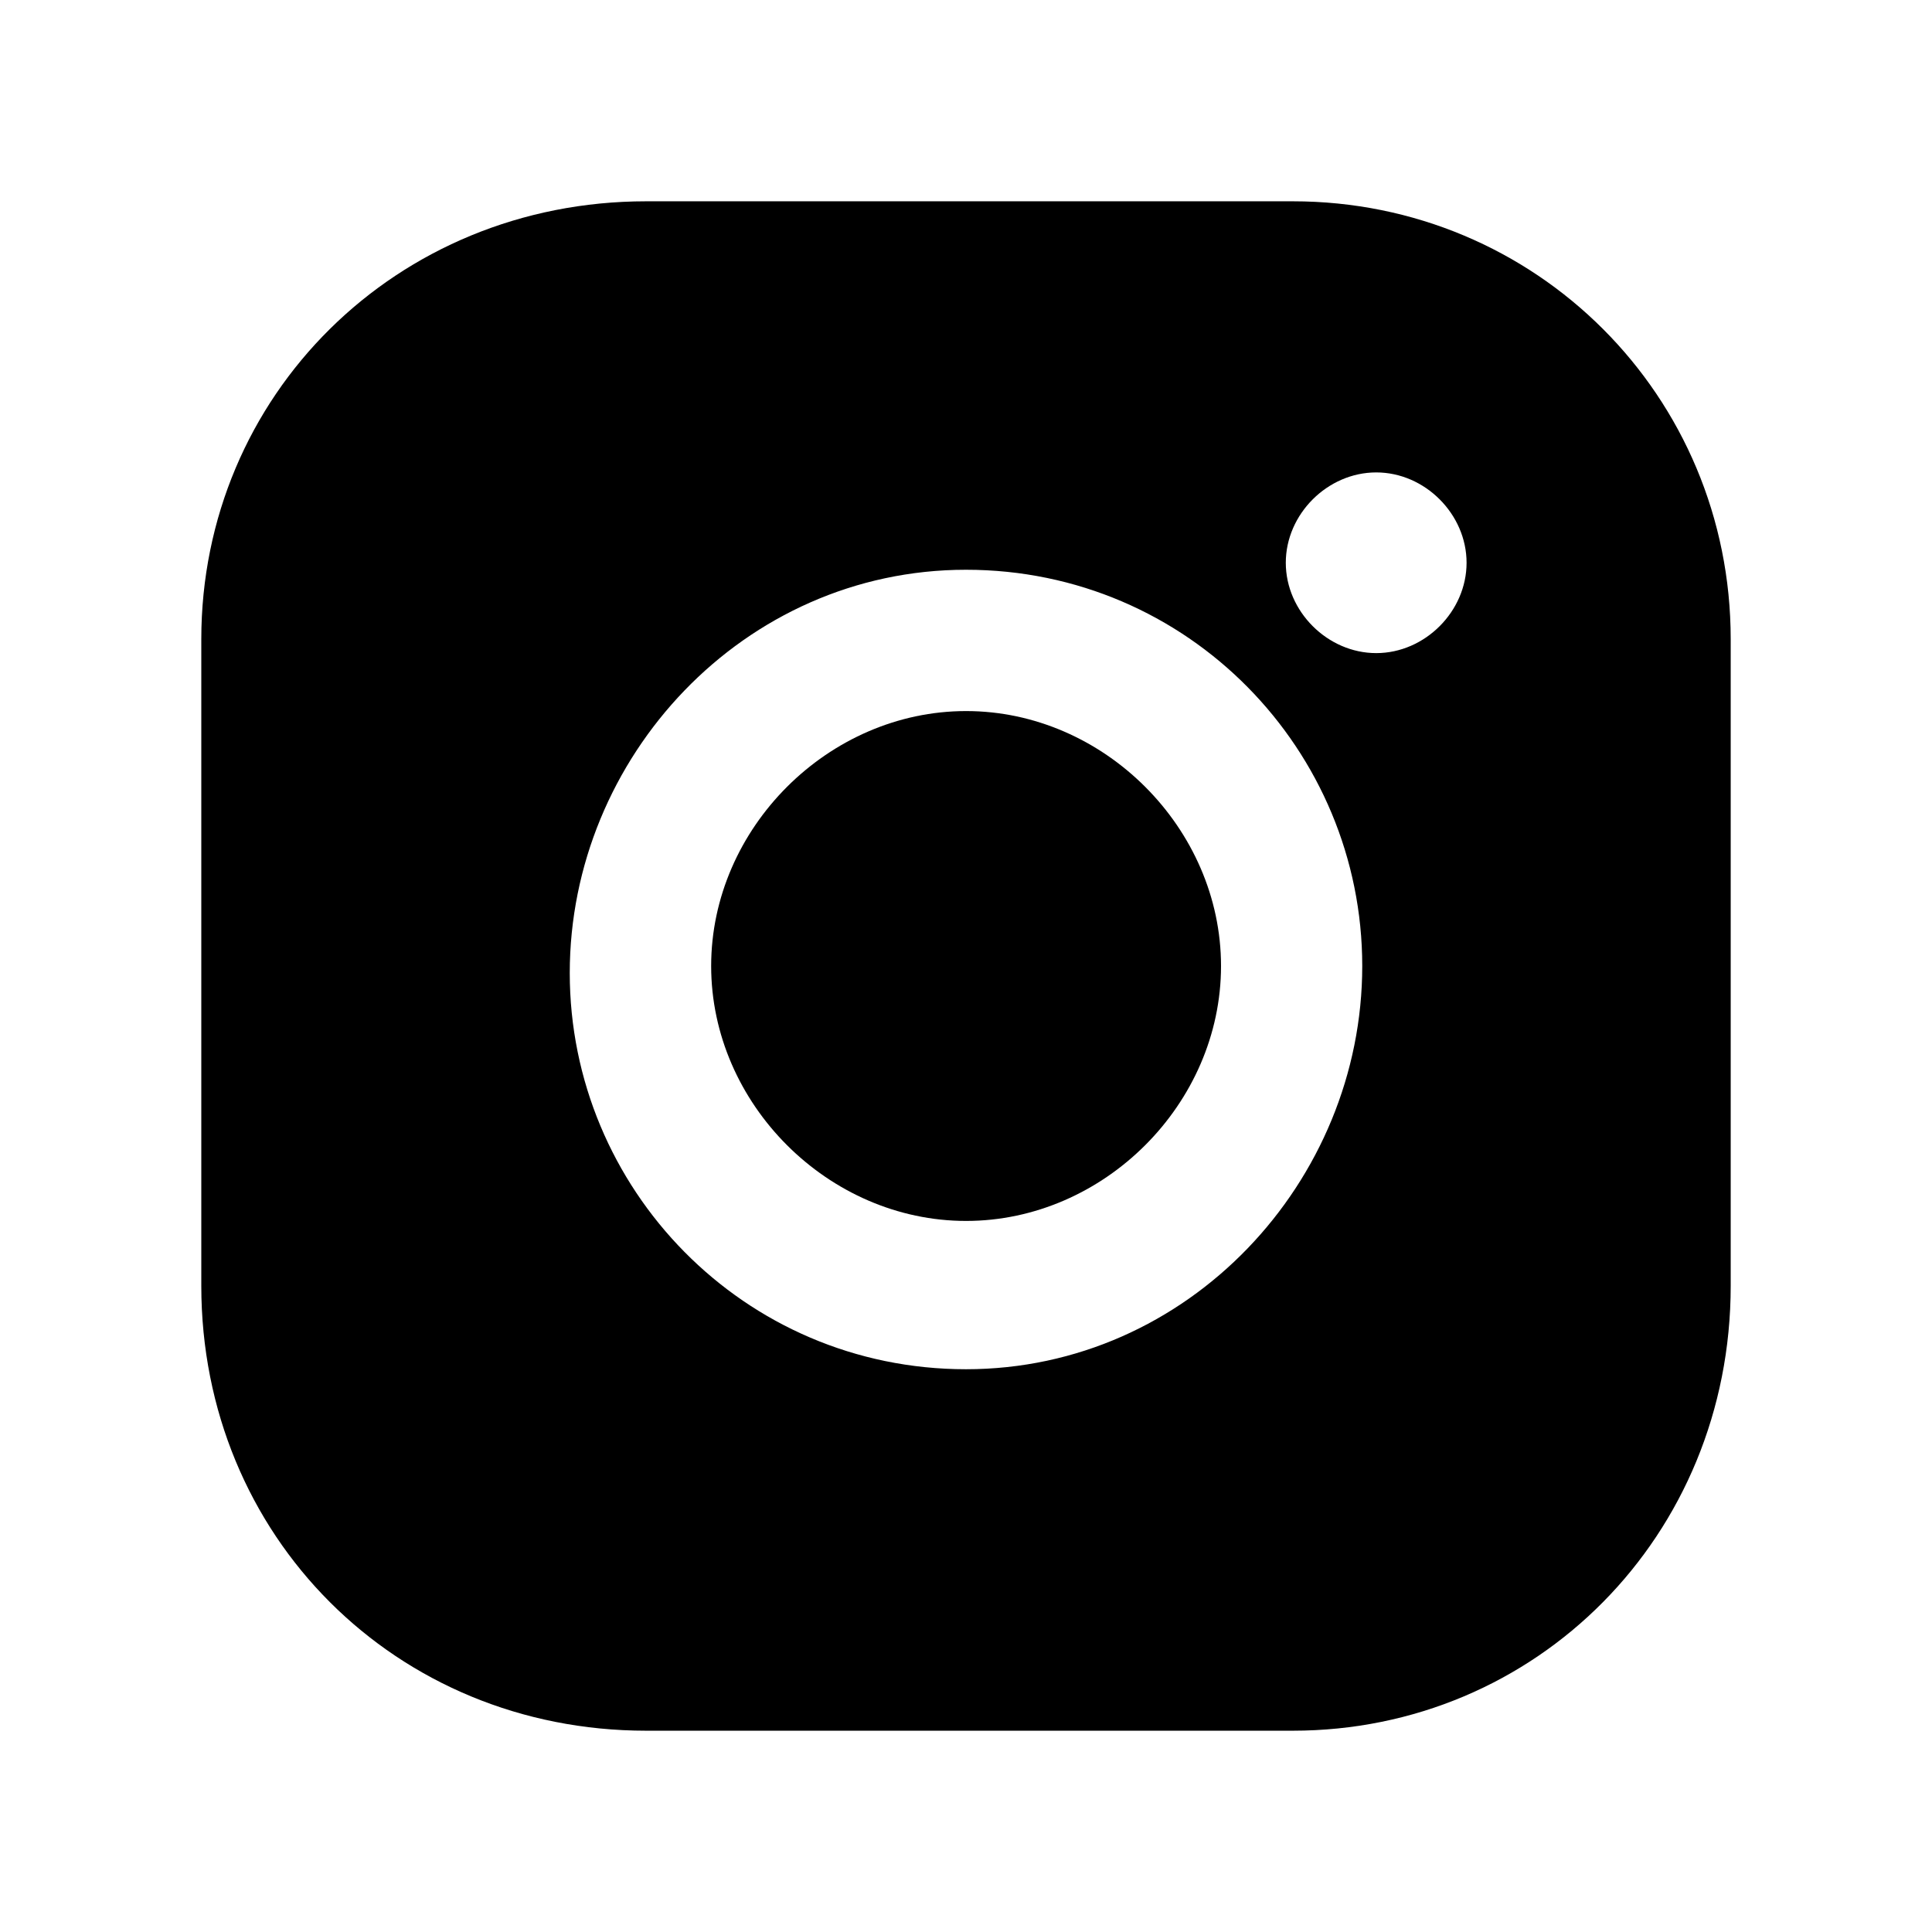
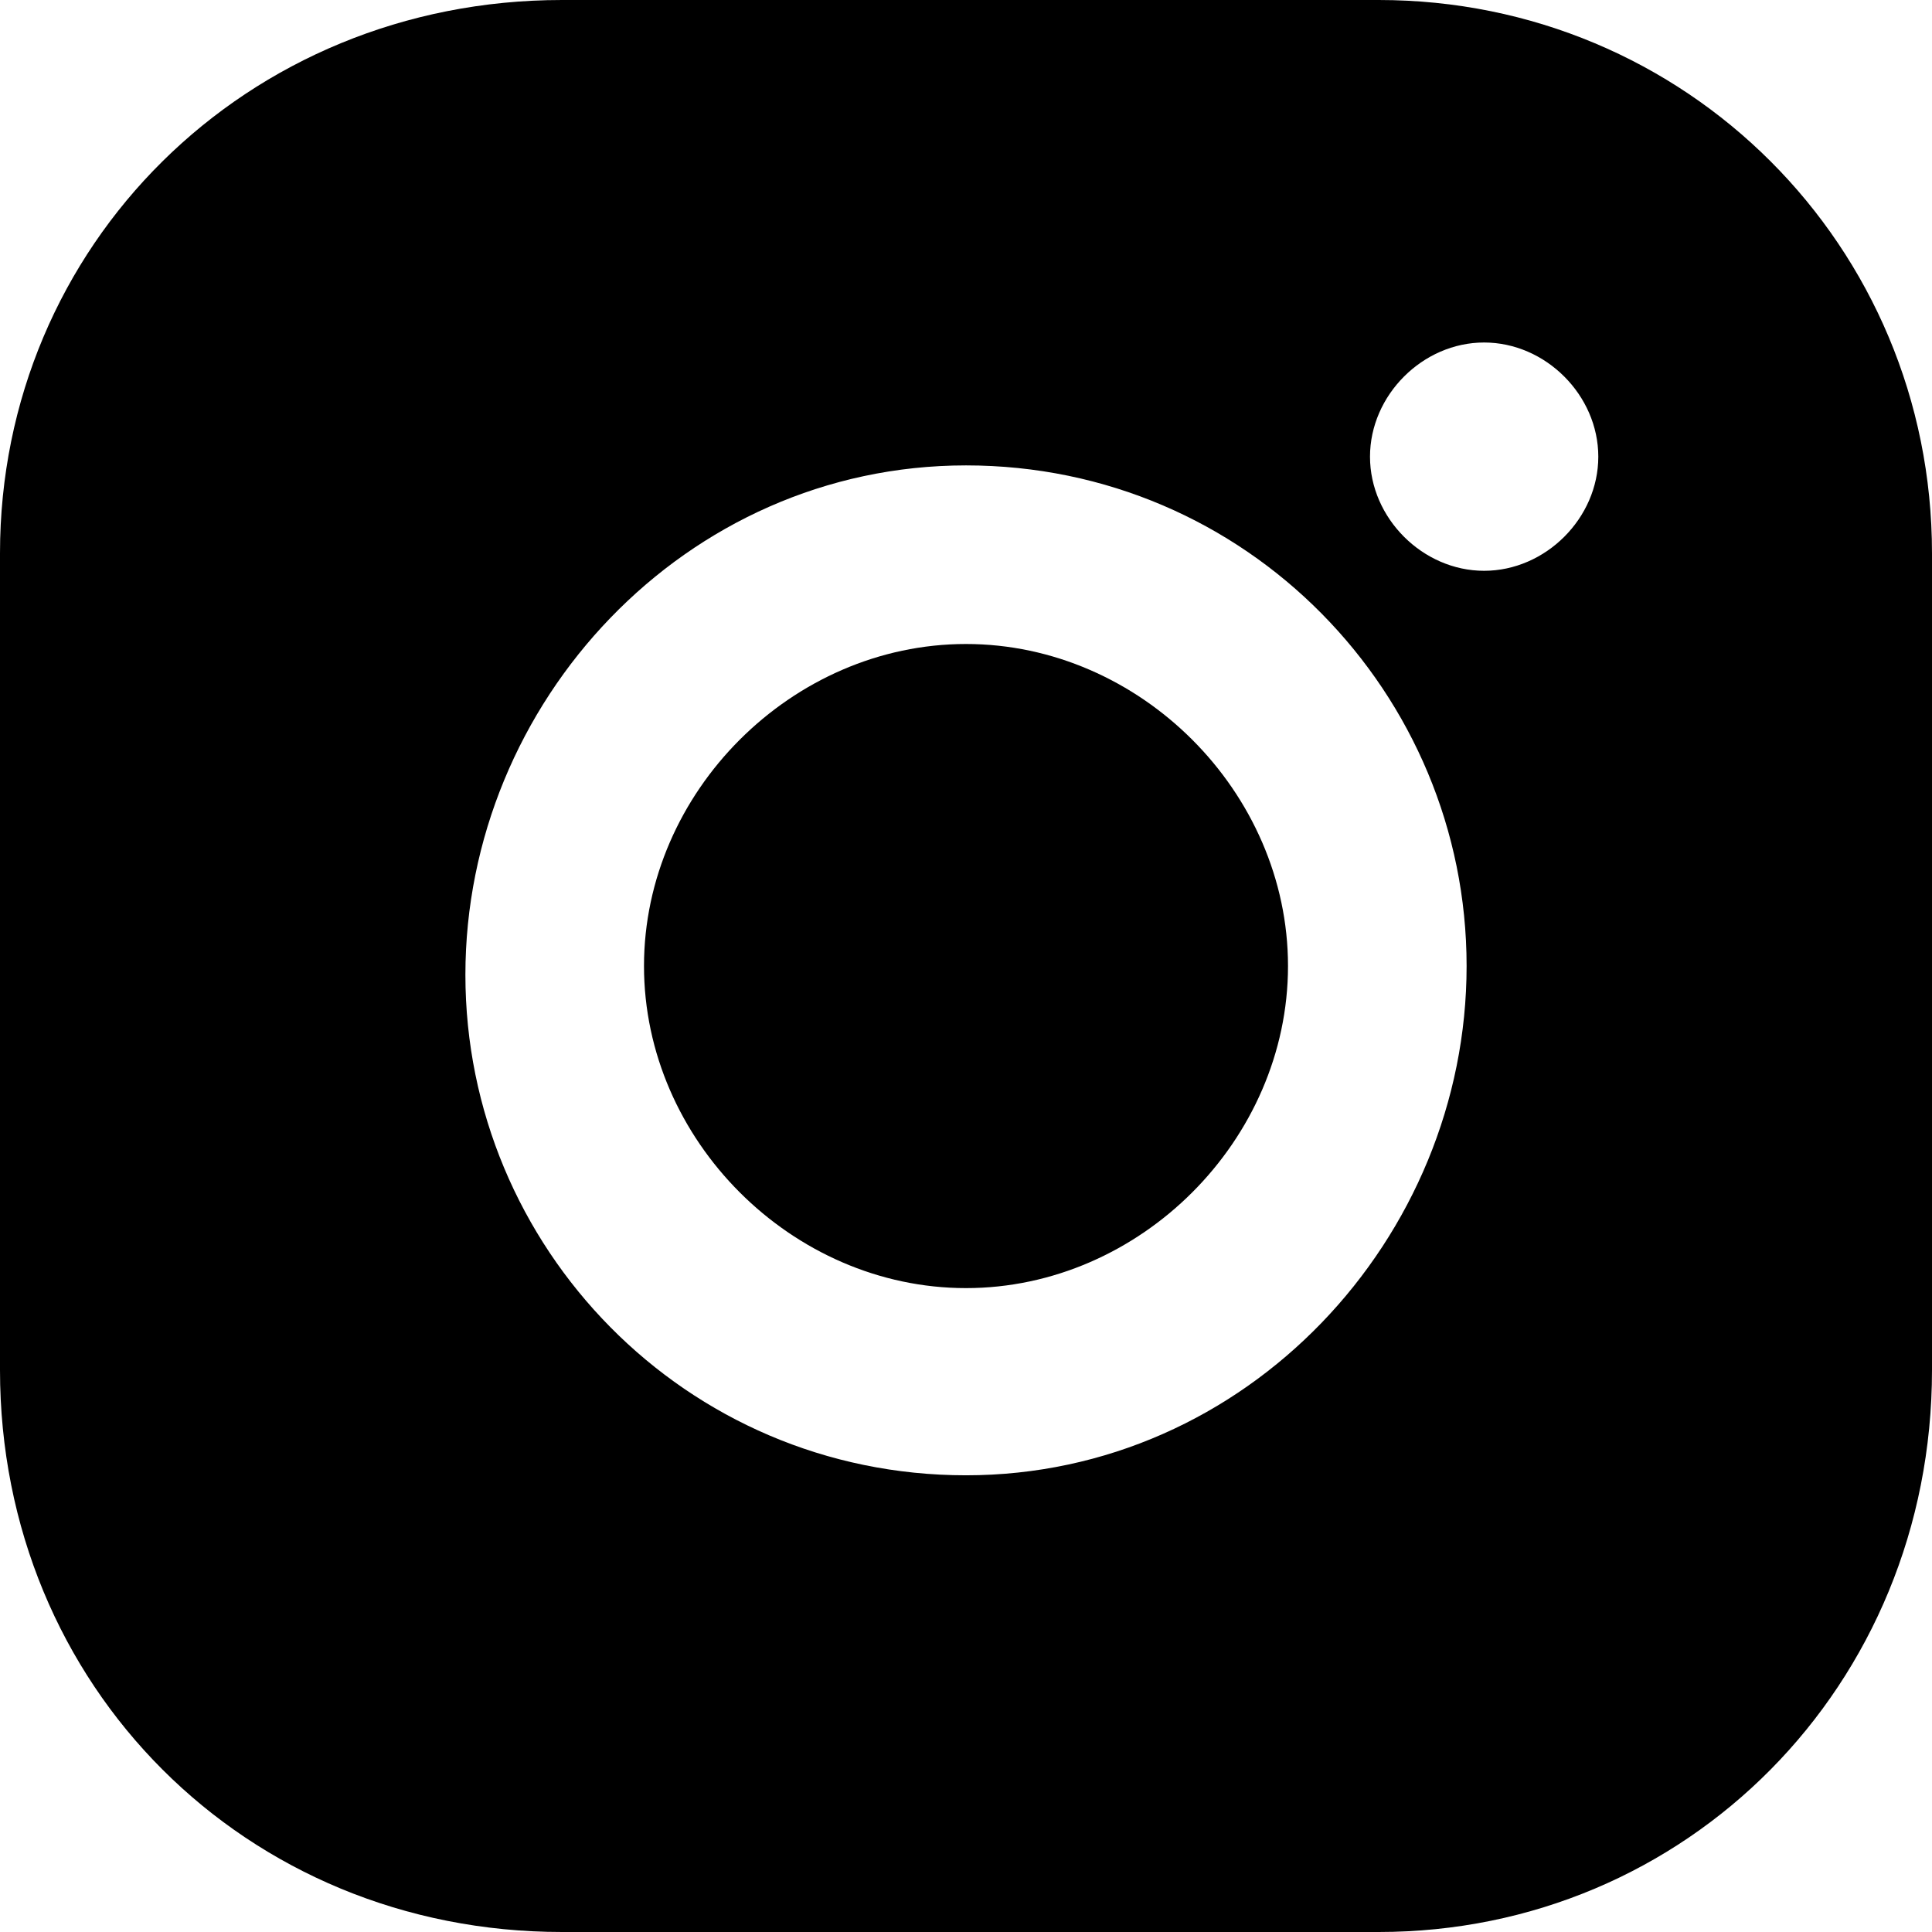
- <svg xmlns="http://www.w3.org/2000/svg" width="21" height="21" viewBox="0 0 21 21" fill="none">
-   <path d="M10.501 7.729C9.004 7.729 7.73 9.003 7.73 10.5C7.73 11.998 9.004 13.271 10.501 13.271C11.999 13.271 13.272 11.998 13.272 10.5C13.272 9.003 11.999 7.729 10.501 7.729Z" fill="black" />
-   <path d="M14.052 2.188H7.024C4.303 2.188 2.188 4.303 2.188 6.948V13.976C2.188 16.697 4.303 18.812 7.024 18.812H14.052C16.697 18.812 18.812 16.697 18.812 13.976V6.948C18.812 4.303 16.697 2.188 14.052 2.188ZM10.5 14.883C8.082 14.883 6.193 12.918 6.193 10.576C6.193 8.233 8.082 6.193 10.5 6.193C12.918 6.193 14.807 8.157 14.807 10.5C14.807 12.843 12.918 14.883 10.5 14.883ZM14.959 7.099C14.43 7.099 13.976 6.646 13.976 6.117C13.976 5.588 14.43 5.135 14.959 5.135C15.488 5.135 15.941 5.588 15.941 6.117C15.941 6.646 15.488 7.099 14.959 7.099Z" fill="black" />
+ <svg xmlns="http://www.w3.org/2000/svg" width="18" height="18" viewBox="0 0 18 18" fill="none">
+   <path d="M9 6C7.378 6 6 7.379 6 9C6 10.622 7.378 12.001 9 12.001C10.622 12.001 12 10.622 12 9C12 7.379 10.622 6 9 6Z" fill="black" />
+   <path d="M12.845 0H5.236C2.291 0 0 2.291 0 5.155V12.764C0 15.709 2.291 18 5.236 18H12.845C15.709 18 18 15.709 18 12.764V5.155C18 2.291 15.709 0 12.845 0ZM9 13.745C6.382 13.745 4.336 11.618 4.336 9.082C4.336 6.545 6.382 4.336 9 4.336C11.618 4.336 13.664 6.464 13.664 9C13.664 11.536 11.618 13.745 9 13.745ZM13.827 5.318C13.255 5.318 12.764 4.827 12.764 4.255C12.764 3.682 13.255 3.191 13.827 3.191C14.4 3.191 14.891 3.682 14.891 4.255C14.891 4.827 14.4 5.318 13.827 5.318Z" fill="black" />
</svg>
